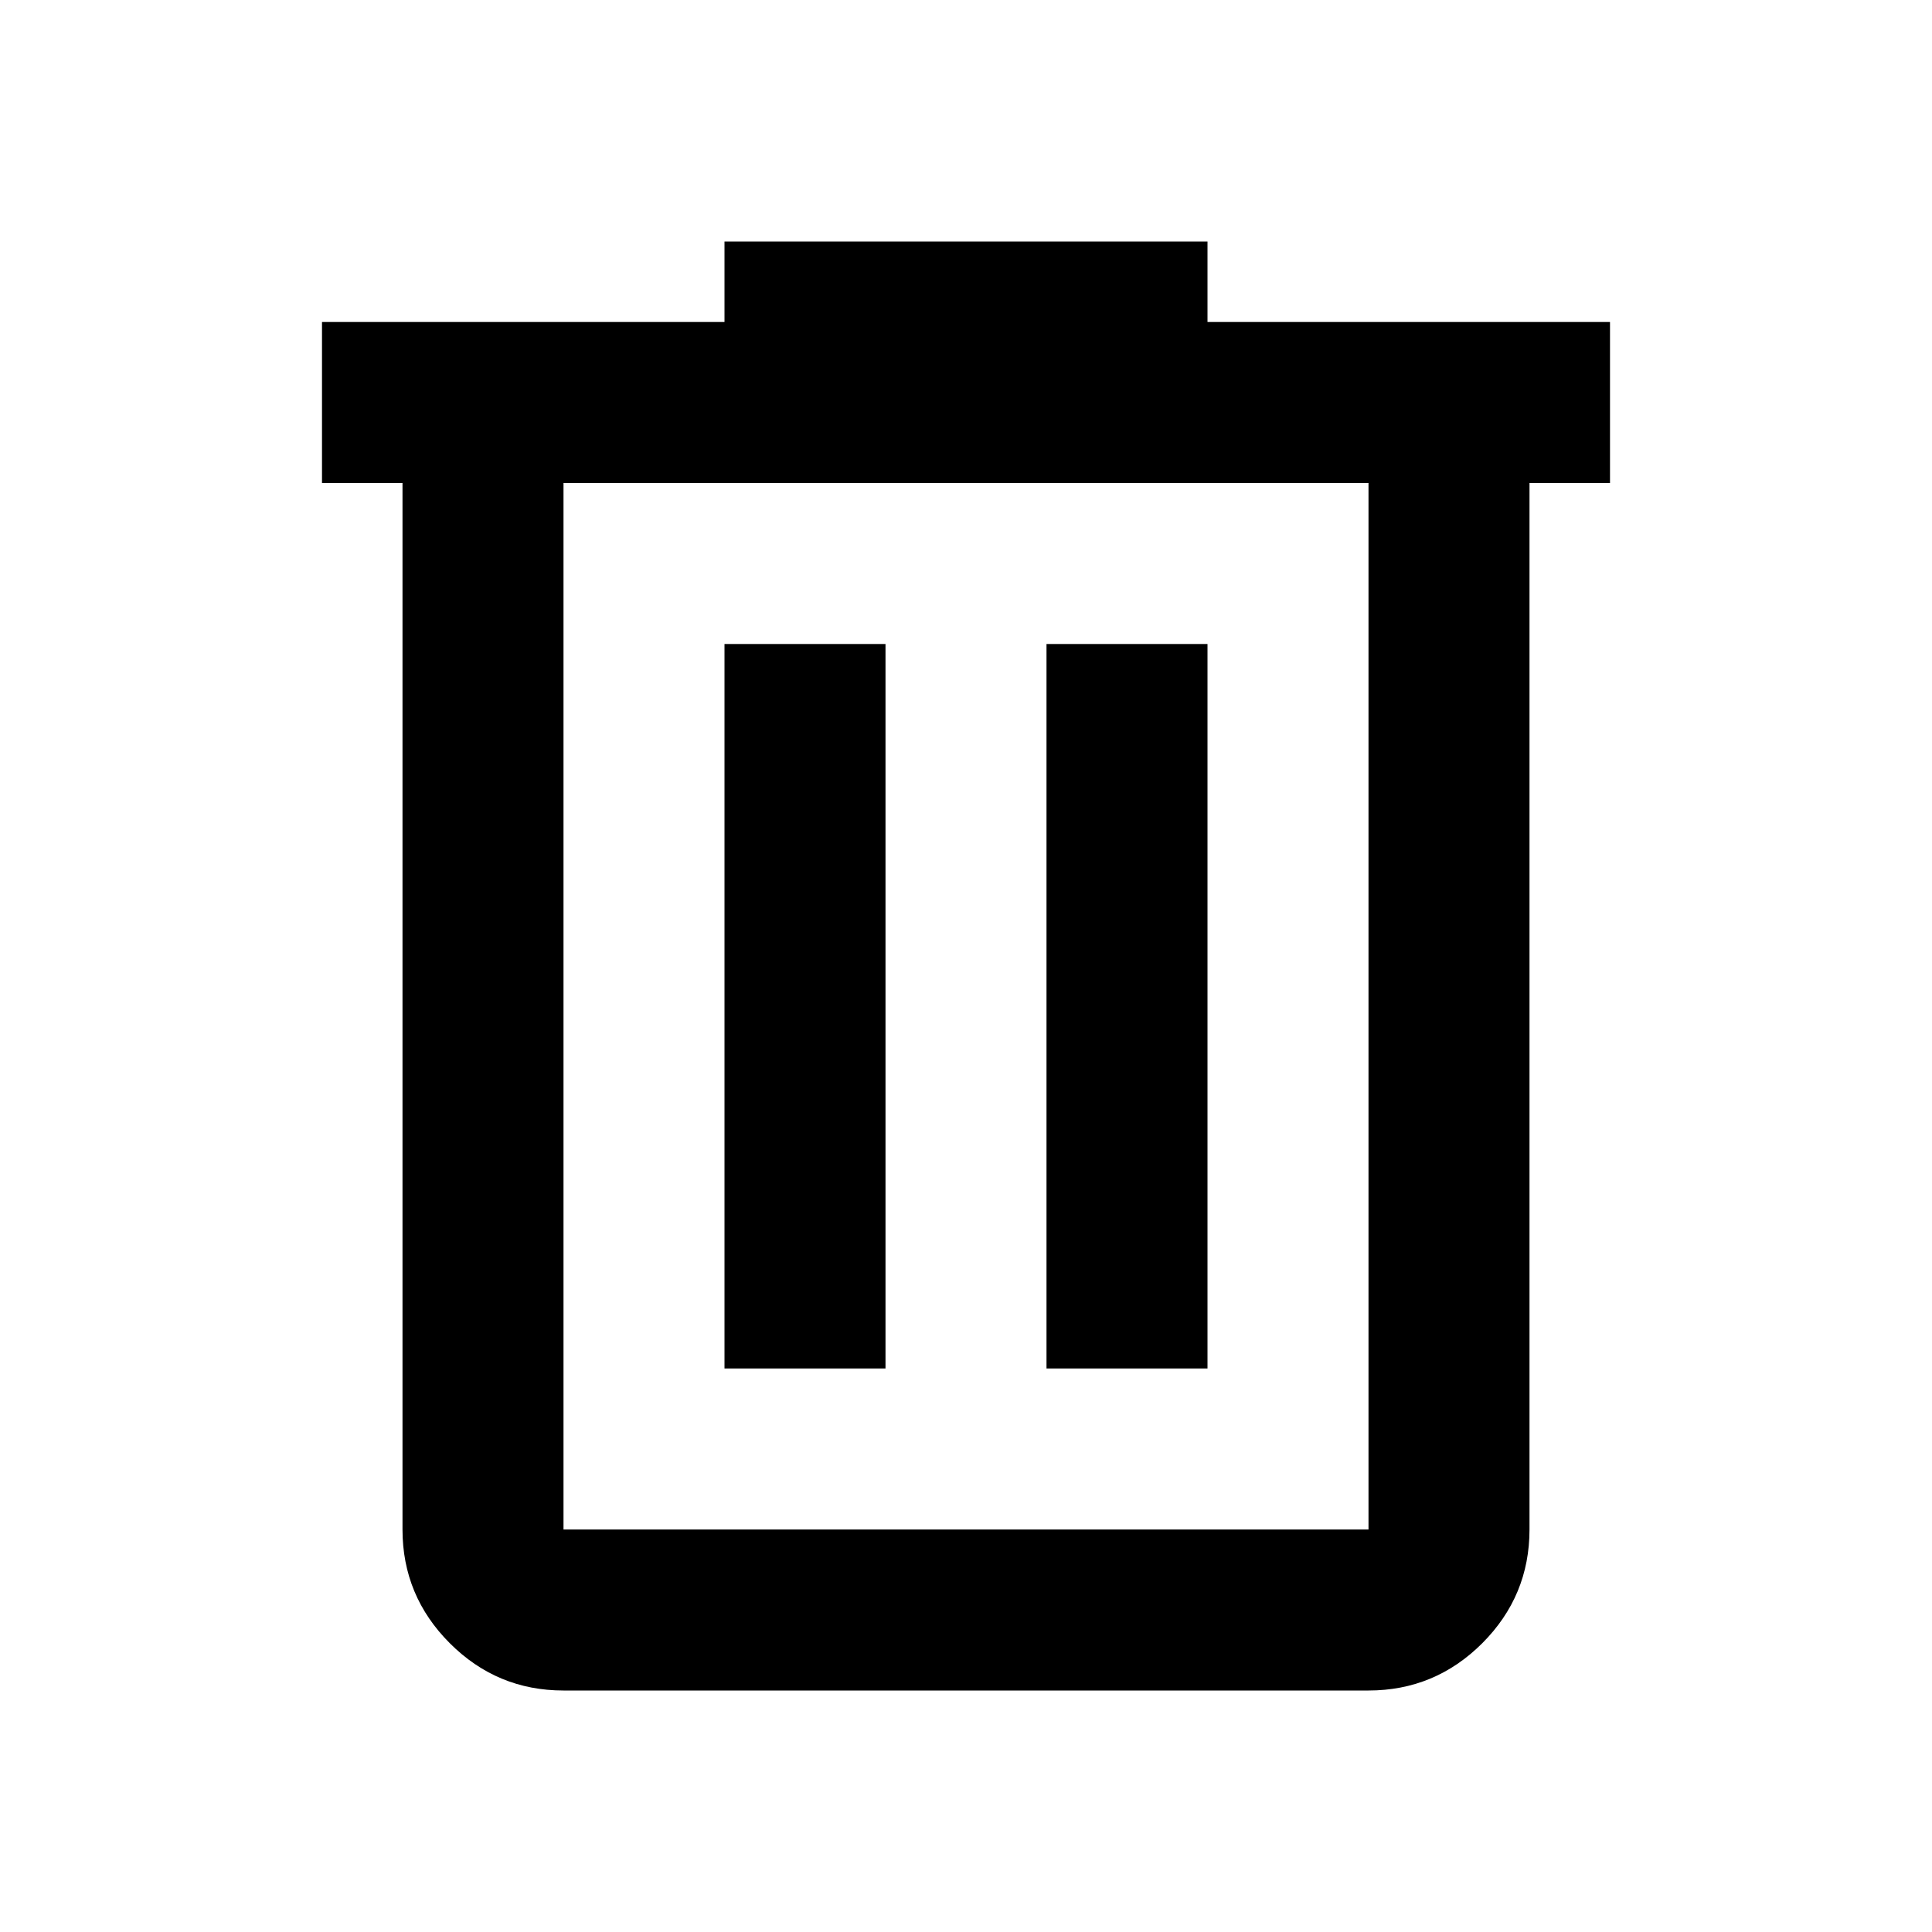
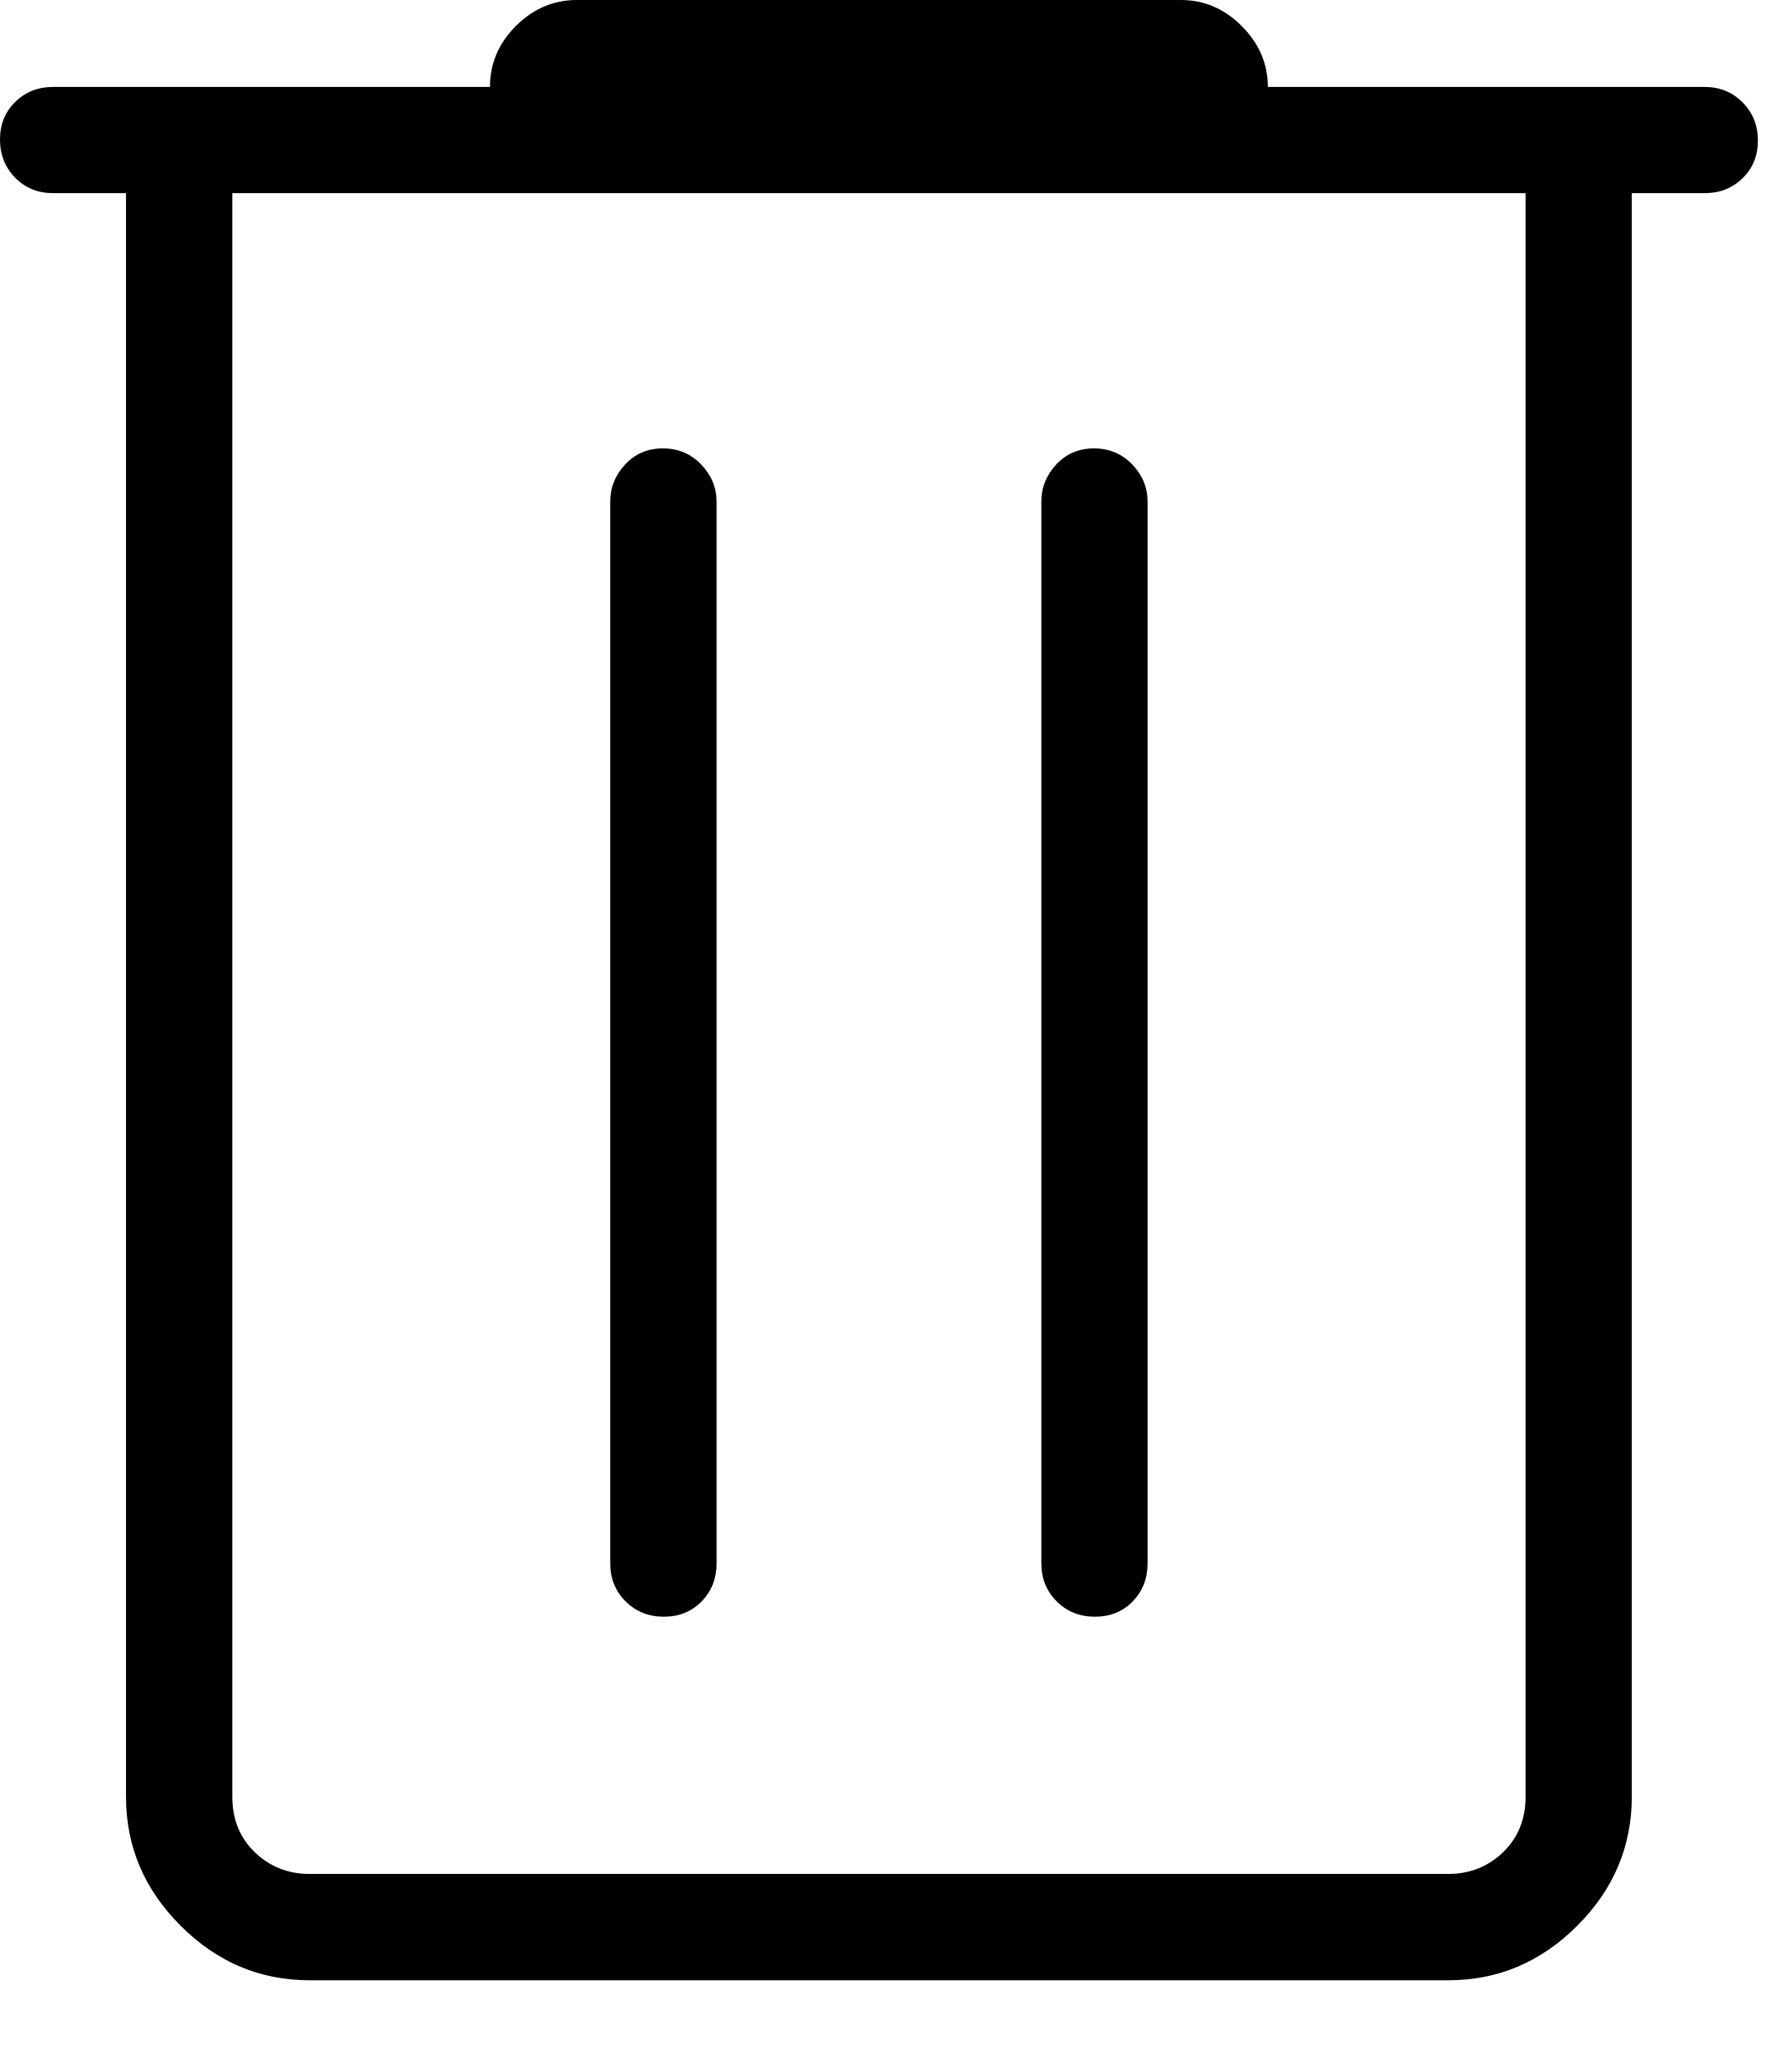
- <svg xmlns="http://www.w3.org/2000/svg" viewBox="0 0 24 24">
-   <path fill="currentColor" d="M7 21Q6.175 21 5.588 20.413Q5 19.825 5 19V6H4V4H9V3H15V4H20V6H19V19Q19 19.825 18.413 20.413Q17.825 21 17 21H7ZM7 6V19H17V6H7ZM9 17H11V8H9V17ZM13 17H15V8H13V17Z" />
+ <svg xmlns="http://www.w3.org/2000/svg" viewBox="0 0 19 22" fill="none">
+   <path d="M3.287 21.026C2.76 21.026 2.304 20.833 1.918 20.447C1.531 20.061 1.338 19.604 1.338 19.077V2.051H0.564C0.404 2.051 0.27 1.997 0.162 1.888C0.054 1.779 0 1.643 0 1.482C0 1.321 0.054 1.187 0.162 1.082C0.27 0.976 0.404 0.923 0.564 0.923H5.203C5.203 0.673 5.296 0.457 5.48 0.274C5.665 0.091 5.88 0 6.126 0H12.54C12.786 0 13.002 0.092 13.186 0.277C13.371 0.462 13.463 0.677 13.463 0.923H18.103C18.262 0.923 18.396 0.978 18.504 1.087C18.613 1.196 18.667 1.331 18.667 1.492C18.667 1.654 18.613 1.787 18.504 1.893C18.396 1.998 18.262 2.051 18.103 2.051H17.328V19.077C17.328 19.604 17.135 20.061 16.749 20.447C16.363 20.833 15.907 21.026 15.38 21.026H3.287ZM16.2 2.051H2.467V19.077C2.467 19.316 2.546 19.513 2.706 19.667C2.866 19.82 3.059 19.897 3.287 19.897H15.38C15.607 19.897 15.801 19.82 15.961 19.667C16.12 19.513 16.2 19.316 16.2 19.077V2.051ZM7.45 17.004C7.556 16.895 7.609 16.761 7.609 16.602V5.325C7.609 5.176 7.554 5.045 7.445 4.931C7.336 4.818 7.201 4.761 7.039 4.761C6.878 4.761 6.745 4.818 6.639 4.931C6.533 5.045 6.48 5.176 6.48 5.325V16.602C6.48 16.761 6.535 16.895 6.644 17.004C6.753 17.112 6.888 17.166 7.05 17.166C7.211 17.166 7.344 17.112 7.45 17.004ZM12.028 17.004C12.133 16.895 12.186 16.761 12.186 16.602V5.325C12.186 5.176 12.132 5.045 12.023 4.931C11.914 4.818 11.778 4.761 11.617 4.761C11.456 4.761 11.322 4.818 11.217 4.931C11.111 5.045 11.058 5.176 11.058 5.325V16.602C11.058 16.761 11.113 16.895 11.222 17.004C11.331 17.112 11.466 17.166 11.627 17.166C11.789 17.166 11.922 17.112 12.028 17.004Z" fill="currentColor" />
</svg>
